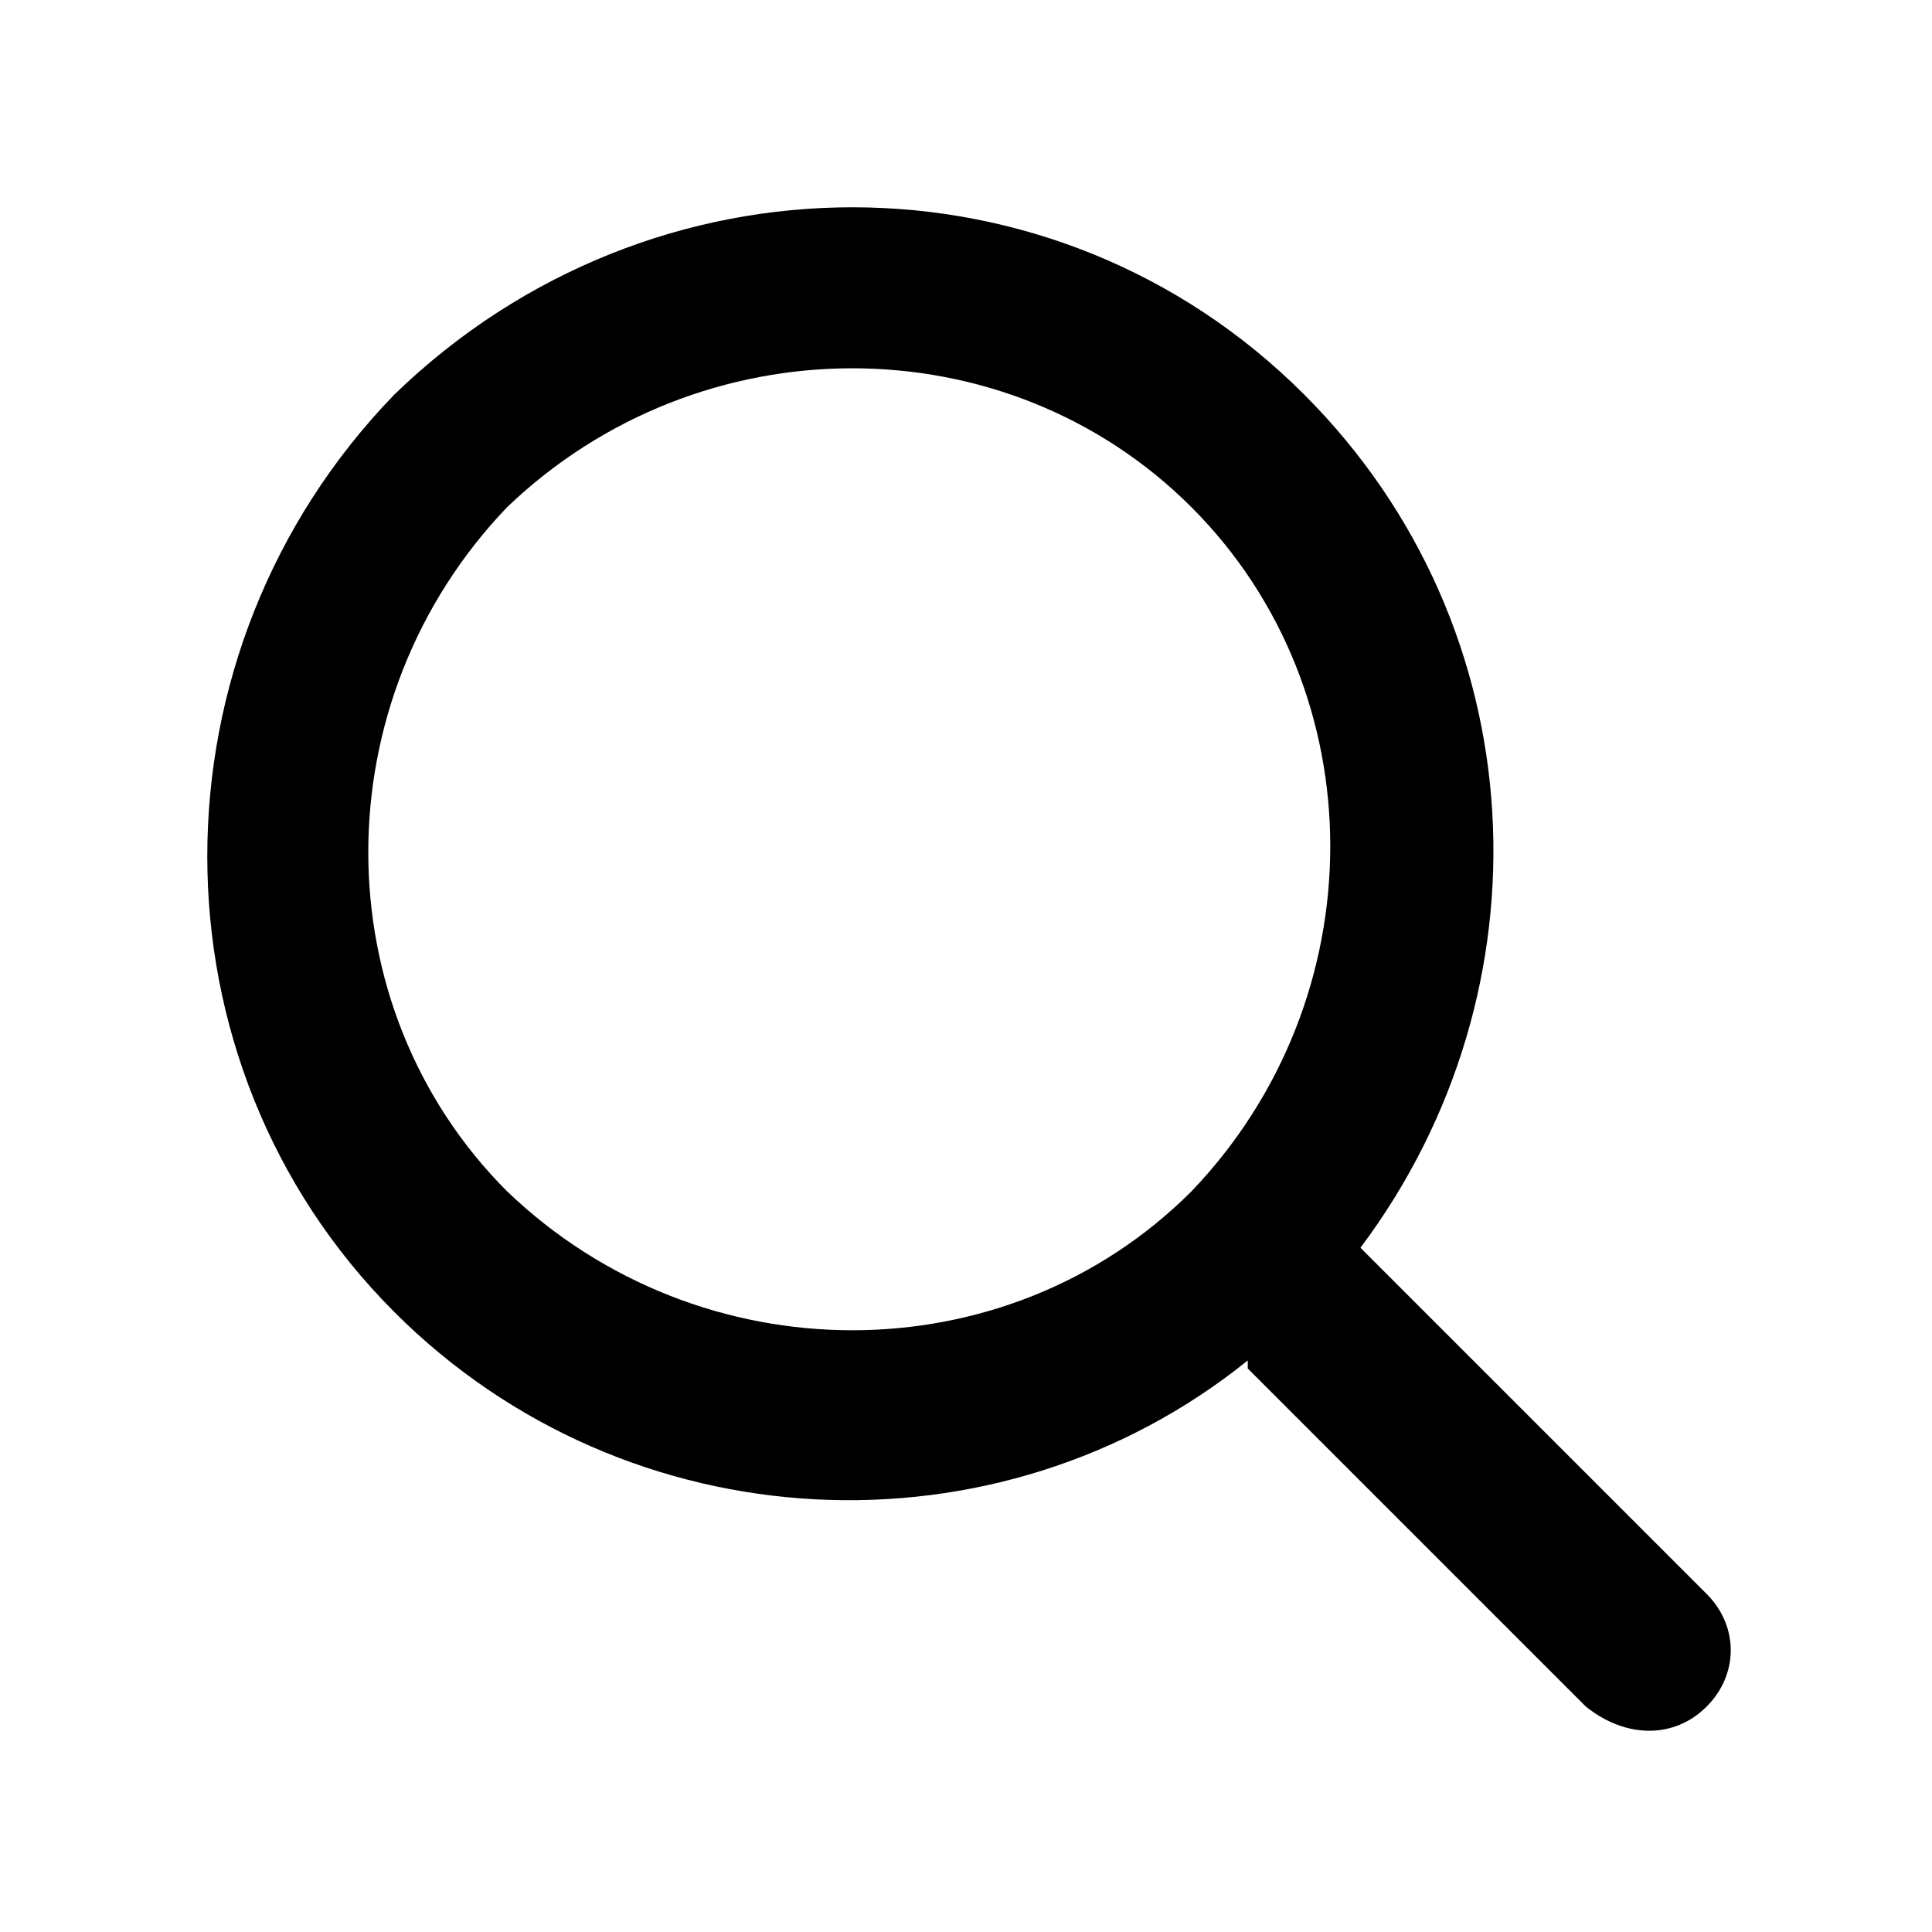
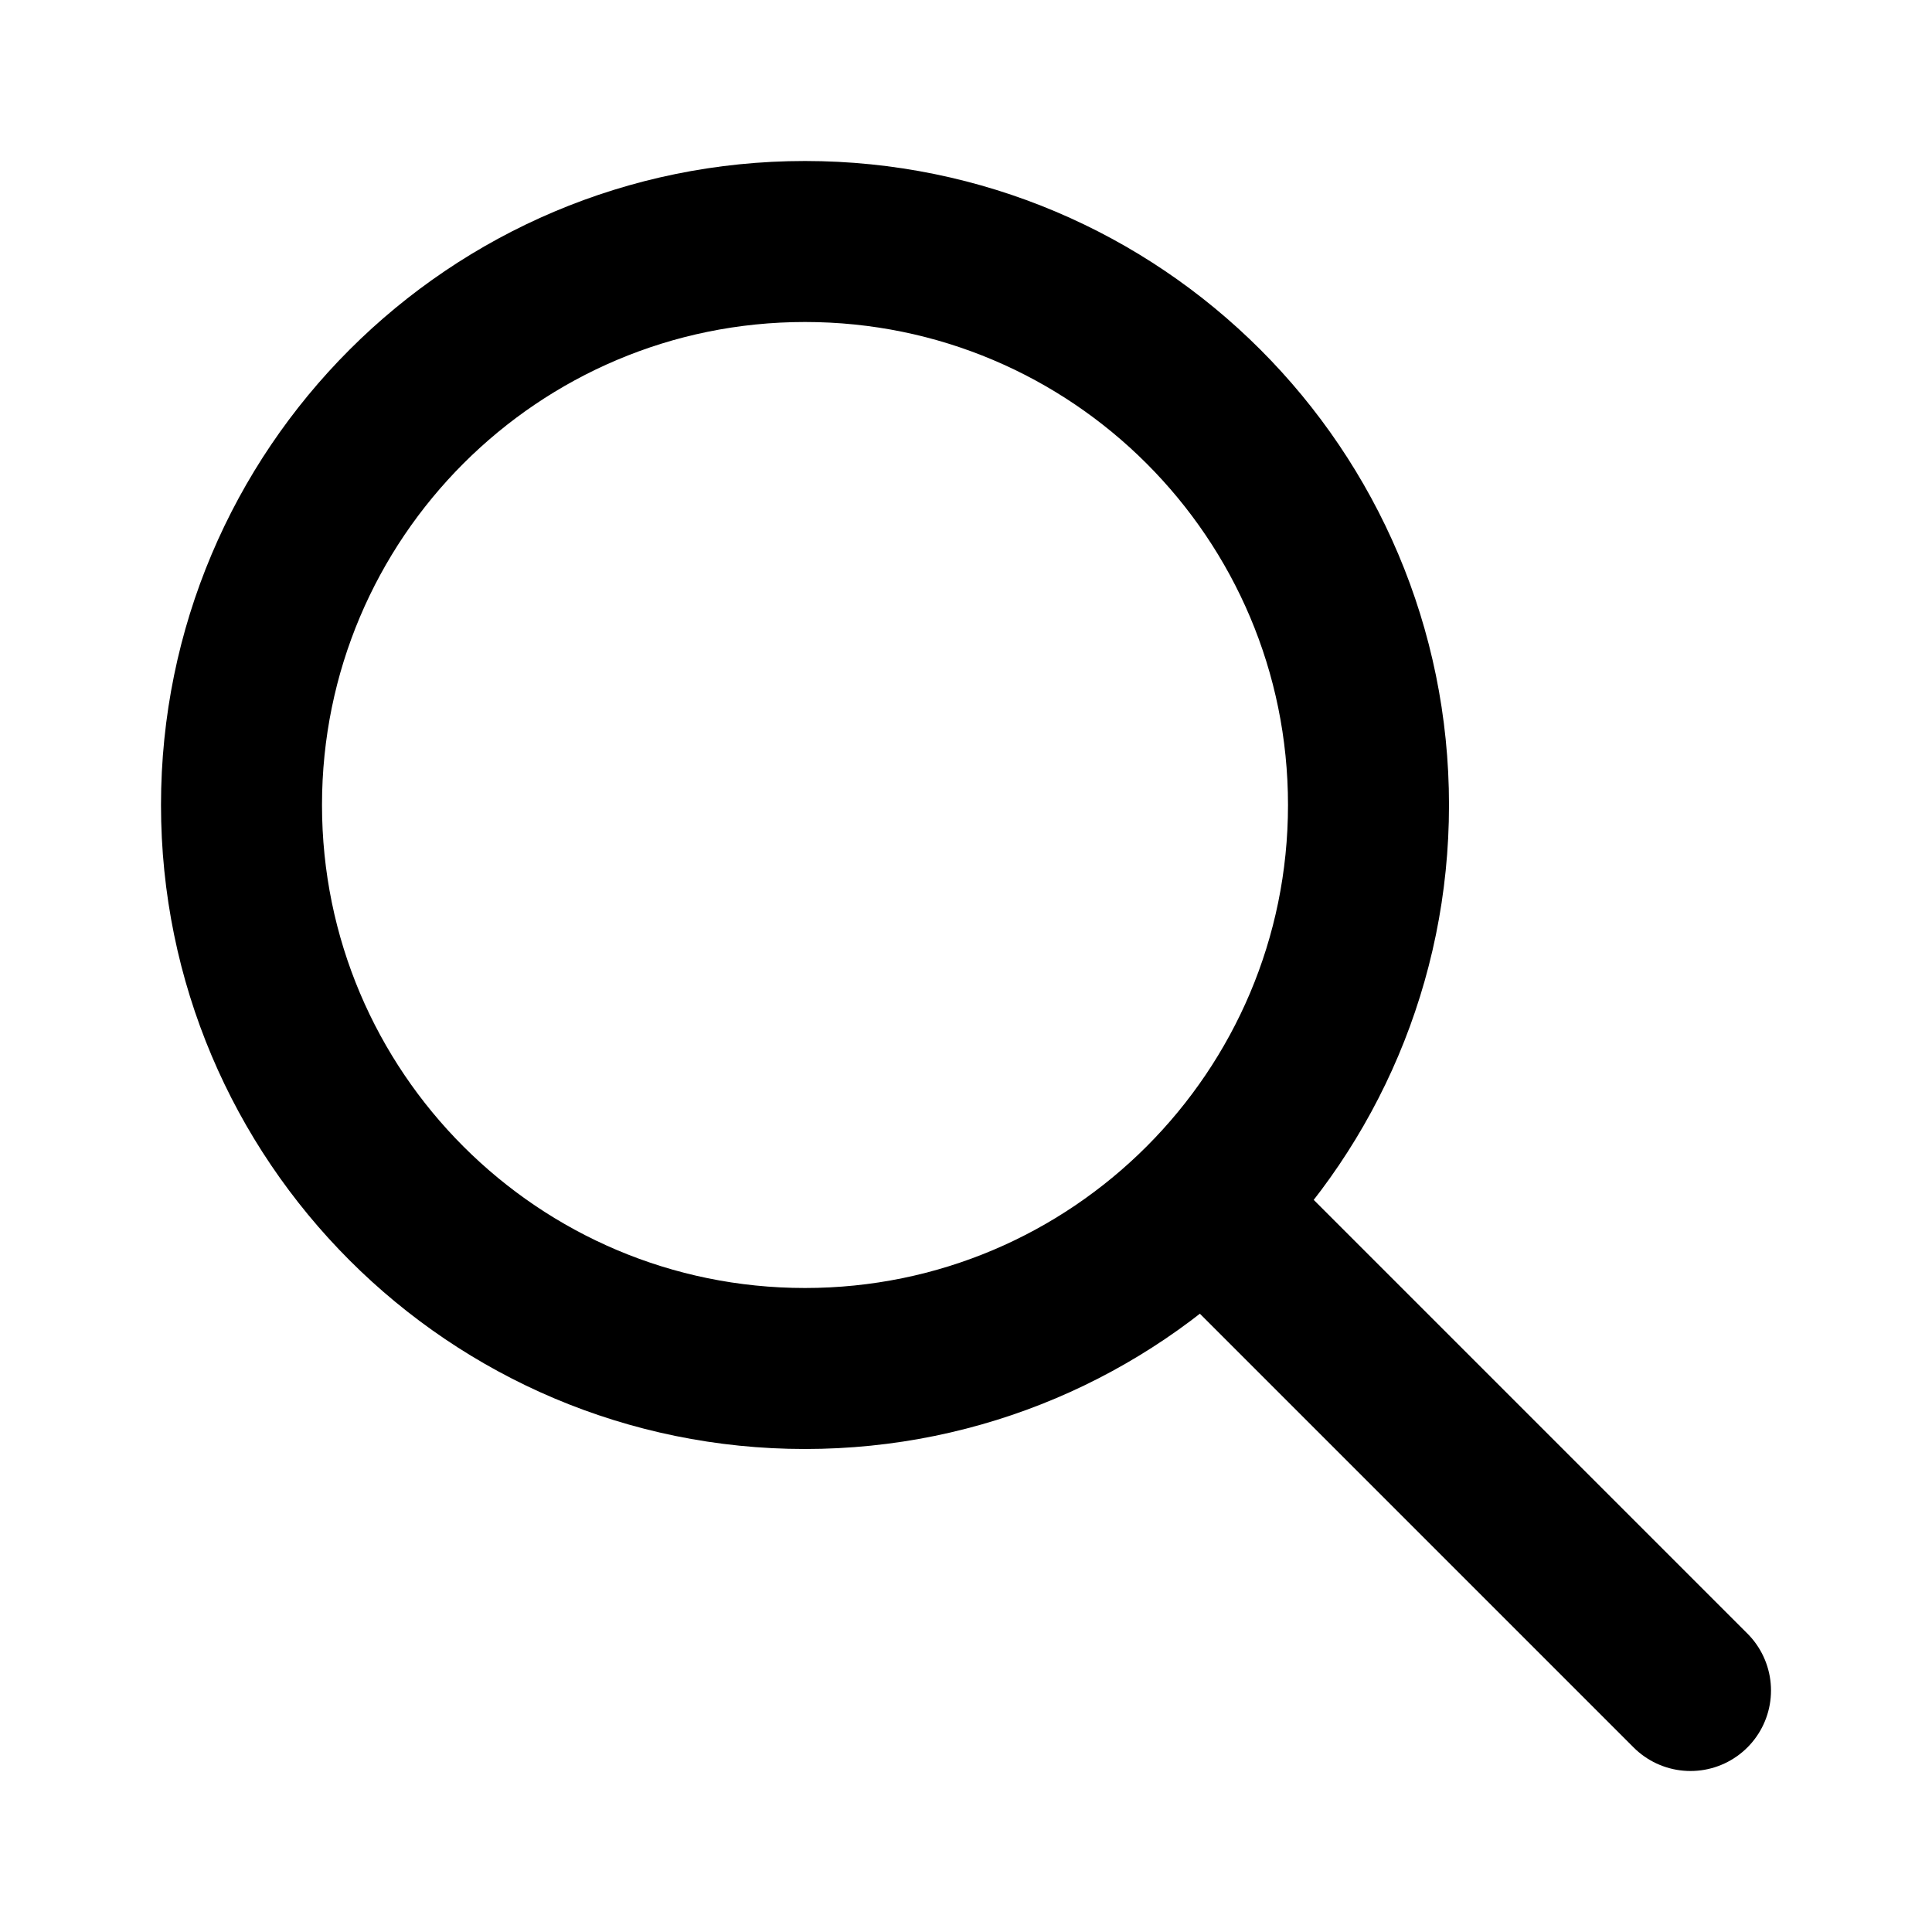
- <svg xmlns="http://www.w3.org/2000/svg" viewBox="0 0 24 24" width="24" height="24">
-   <path d="M16.9,15.5c2.4-3.2,2.2-7.7-0.7-10.6c-3.1-3.1-8.1-3.1-11.3,0c-3.1,3.2-3.1,8.3,0,11.4     c2.9,2.9,7.5,3.1,10.6,0.6c0,0.1,0,0.1,0,0.1l4.2,4.2c0.5,0.4,1.1,0.4,1.5,0c0.4-0.4,0.4-1,0-1.4L16.9,15.5     C16.9,15.5,16.9,15.5,16.9,15.5L16.9,15.5z M14.8,6.3c2.3,2.3,2.3,6.1,0,8.5c-2.3,2.3-6.1,2.3-8.5,0C4,12.5,4,8.7,6.3,6.3     C8.7,4,12.5,4,14.8,6.3z" />
+ <svg xmlns="http://www.w3.org/2000/svg" width="24" height="24" viewBox="0 0 24 24" fill="none" stroke="currentColor" stroke-width="2" stroke-linecap="round" stroke-linejoin="round" class="icon icon-tabler icons-tabler-outline icon-tabler-search">
+   <path stroke="none" d="M0 0h24v24H0z" fill="none" />
+   <path d="M10 10m-7 0a7 7 0 1 0 14 0a7 7 0 1 0 -14 0" />
+   <path d="M21 21l-6 -6" />
</svg>
